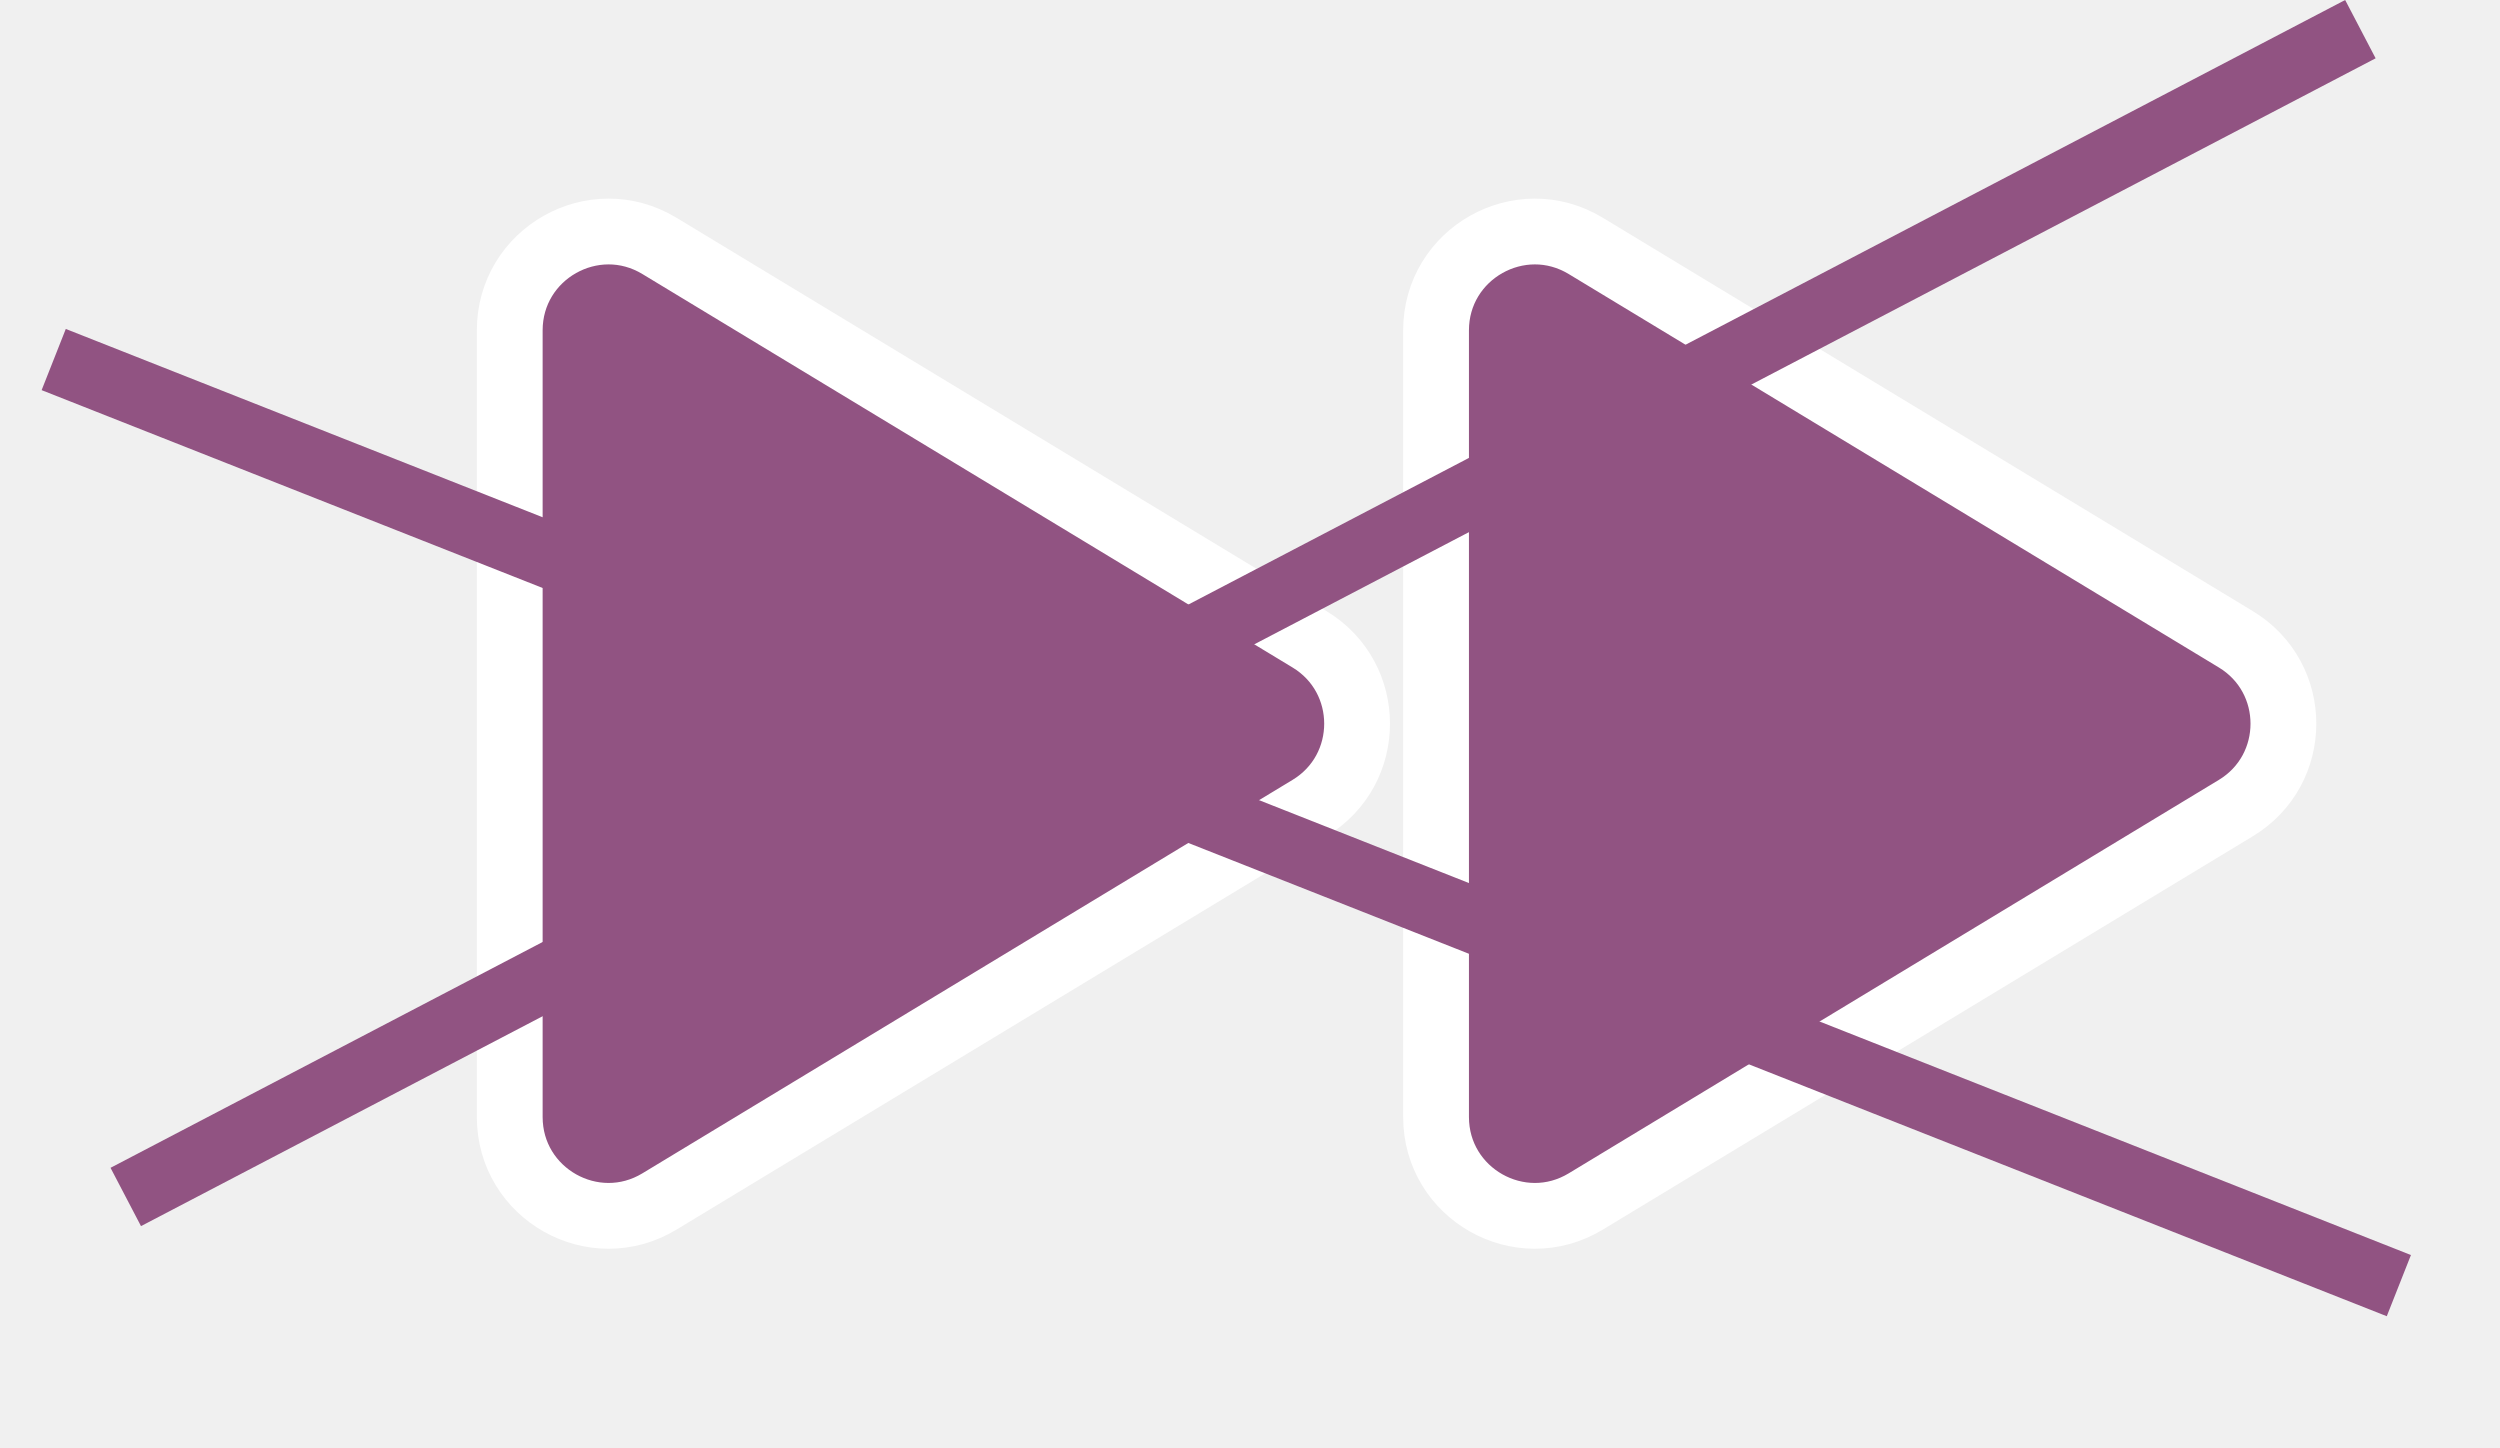
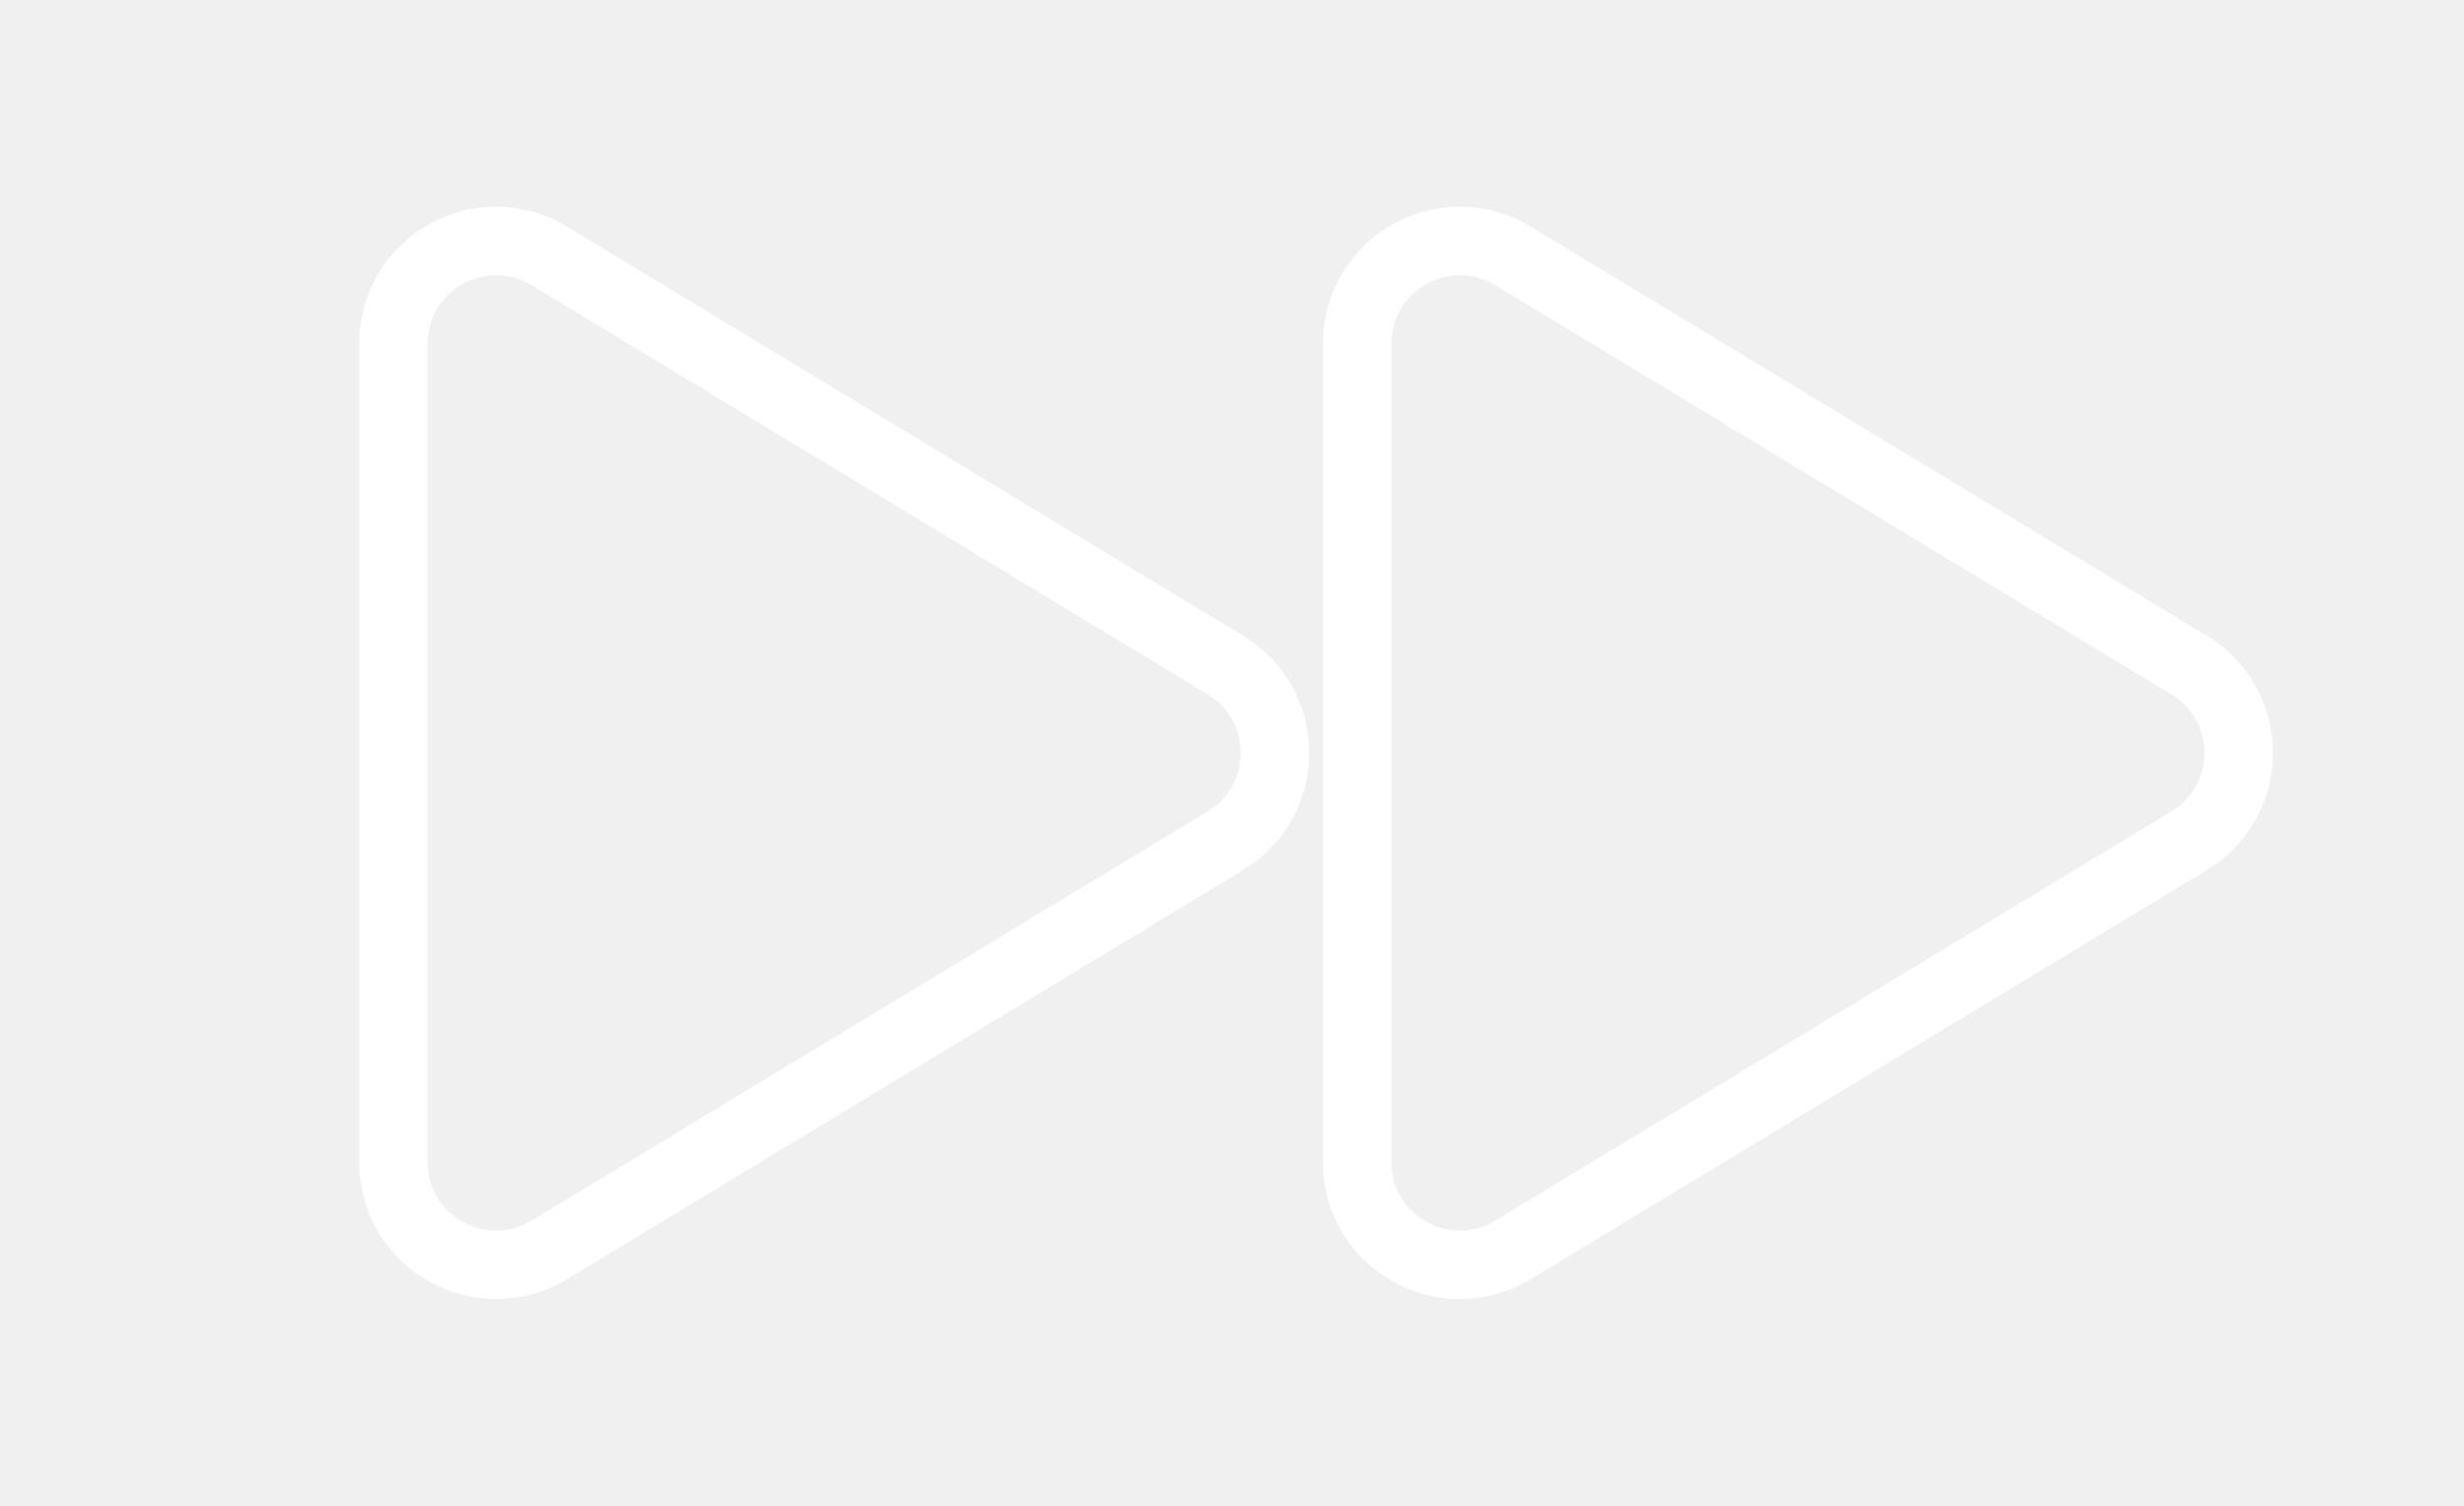
- <svg xmlns="http://www.w3.org/2000/svg" width="38" height="22" viewBox="0 0 38 22" fill="none">
-   <path d="M19.904 9.717C20.869 10.3 20.869 11.7 19.904 12.283L10.024 18.262C9.025 18.867 7.748 18.147 7.748 16.978V5.022C7.748 3.853 9.025 3.133 10.024 3.738L19.904 9.717Z" fill="#915382" stroke="white" />
-   <path d="M33.984 9.717C34.949 10.3 34.949 11.7 33.984 12.283L24.104 18.262C23.105 18.867 21.828 18.147 21.828 16.978V5.022C21.828 3.853 23.105 3.133 24.104 3.738L33.984 9.717Z" fill="#915382" stroke="white" />
-   <line y1="-0.5" x2="38.325" y2="-0.5" transform="matrix(0.930105 0.367294 0.367294 -0.930105 1 5)" stroke="#915382" />
-   <line y1="-0.5" x2="38.325" y2="-0.5" transform="matrix(0.886273 -0.463163 -0.463163 -0.886273 1.67993 17.7507)" stroke="#915382" />
+ <svg xmlns="http://www.w3.org/2000/svg" width="36" height="22" viewBox="0 0 36 22" fill="none">
+   <path d="M17.904 12.283L8.024 18.262C7.025 18.867 5.748 18.147 5.748 16.978V5.022C5.748 3.853 7.025 3.133 8.024 3.738L17.904 9.717C18.869 10.3 18.869 11.7 17.904 12.283Z" stroke="white" />
+   <path d="M31.984 12.283L22.104 18.262C21.105 18.867 19.828 18.147 19.828 16.978V5.022C19.828 3.853 21.105 3.133 22.104 3.738L31.984 9.717C32.949 10.3 32.949 11.7 31.984 12.283Z" stroke="white" />
</svg>
